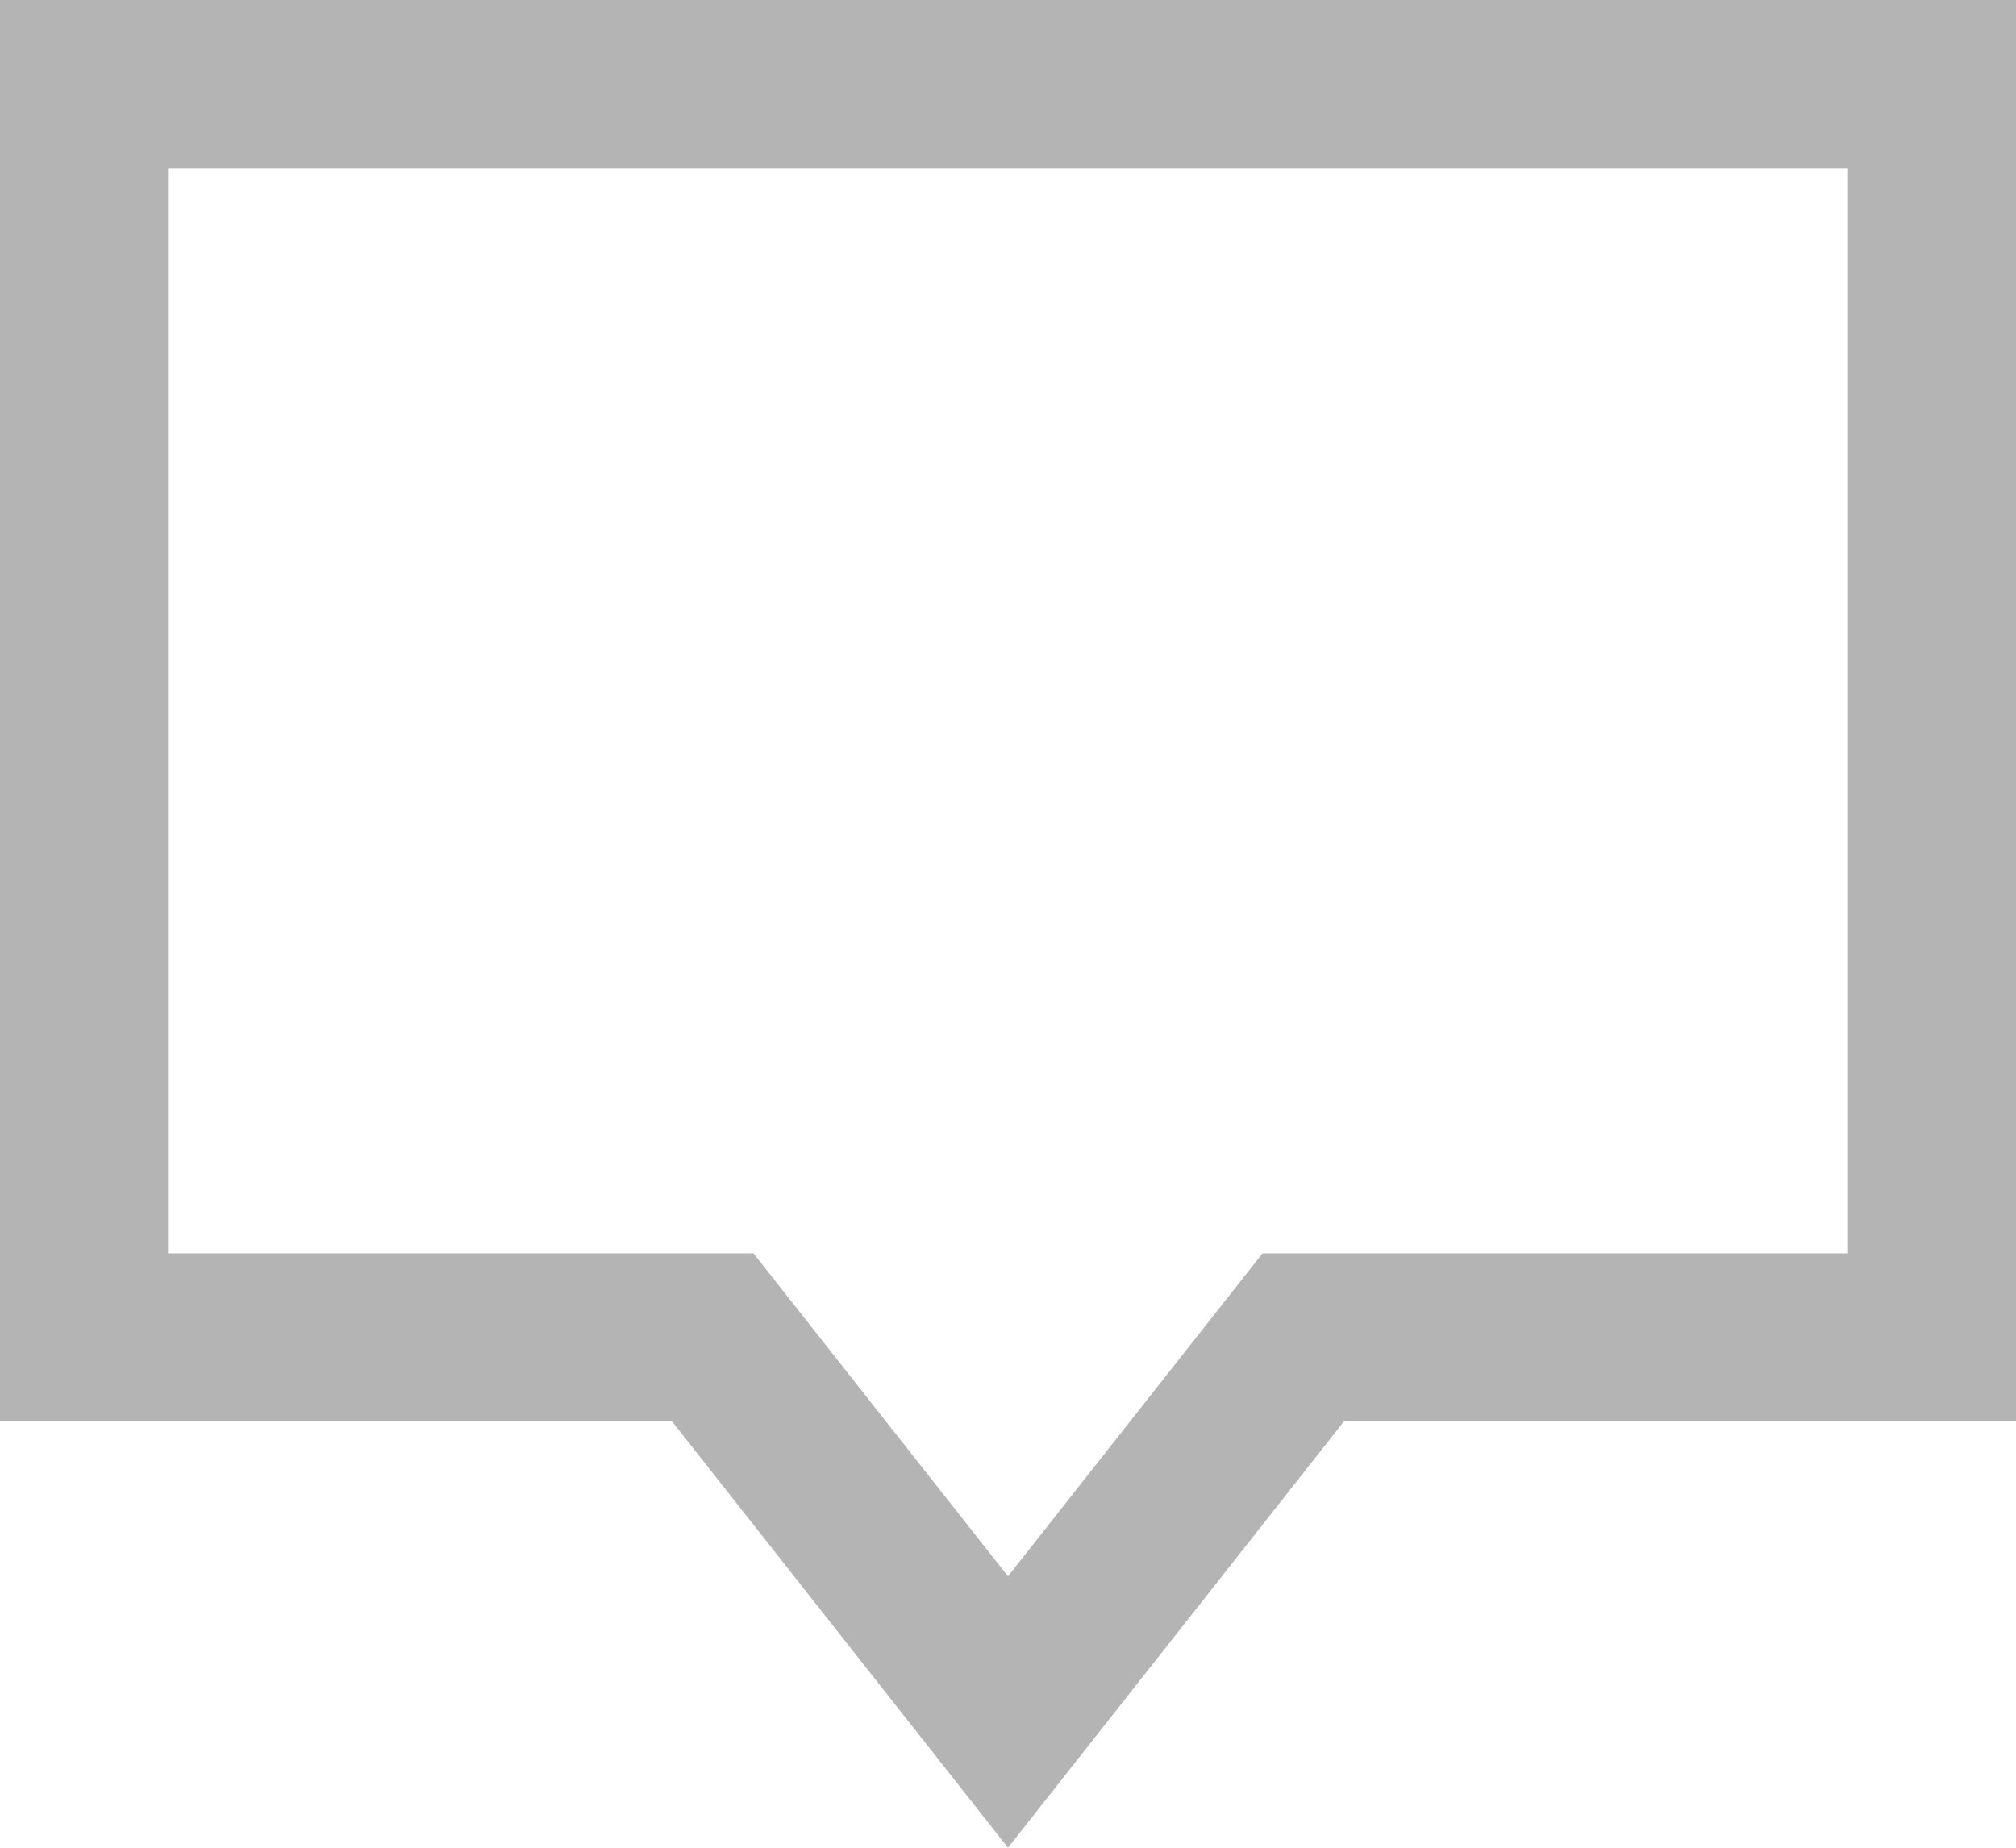
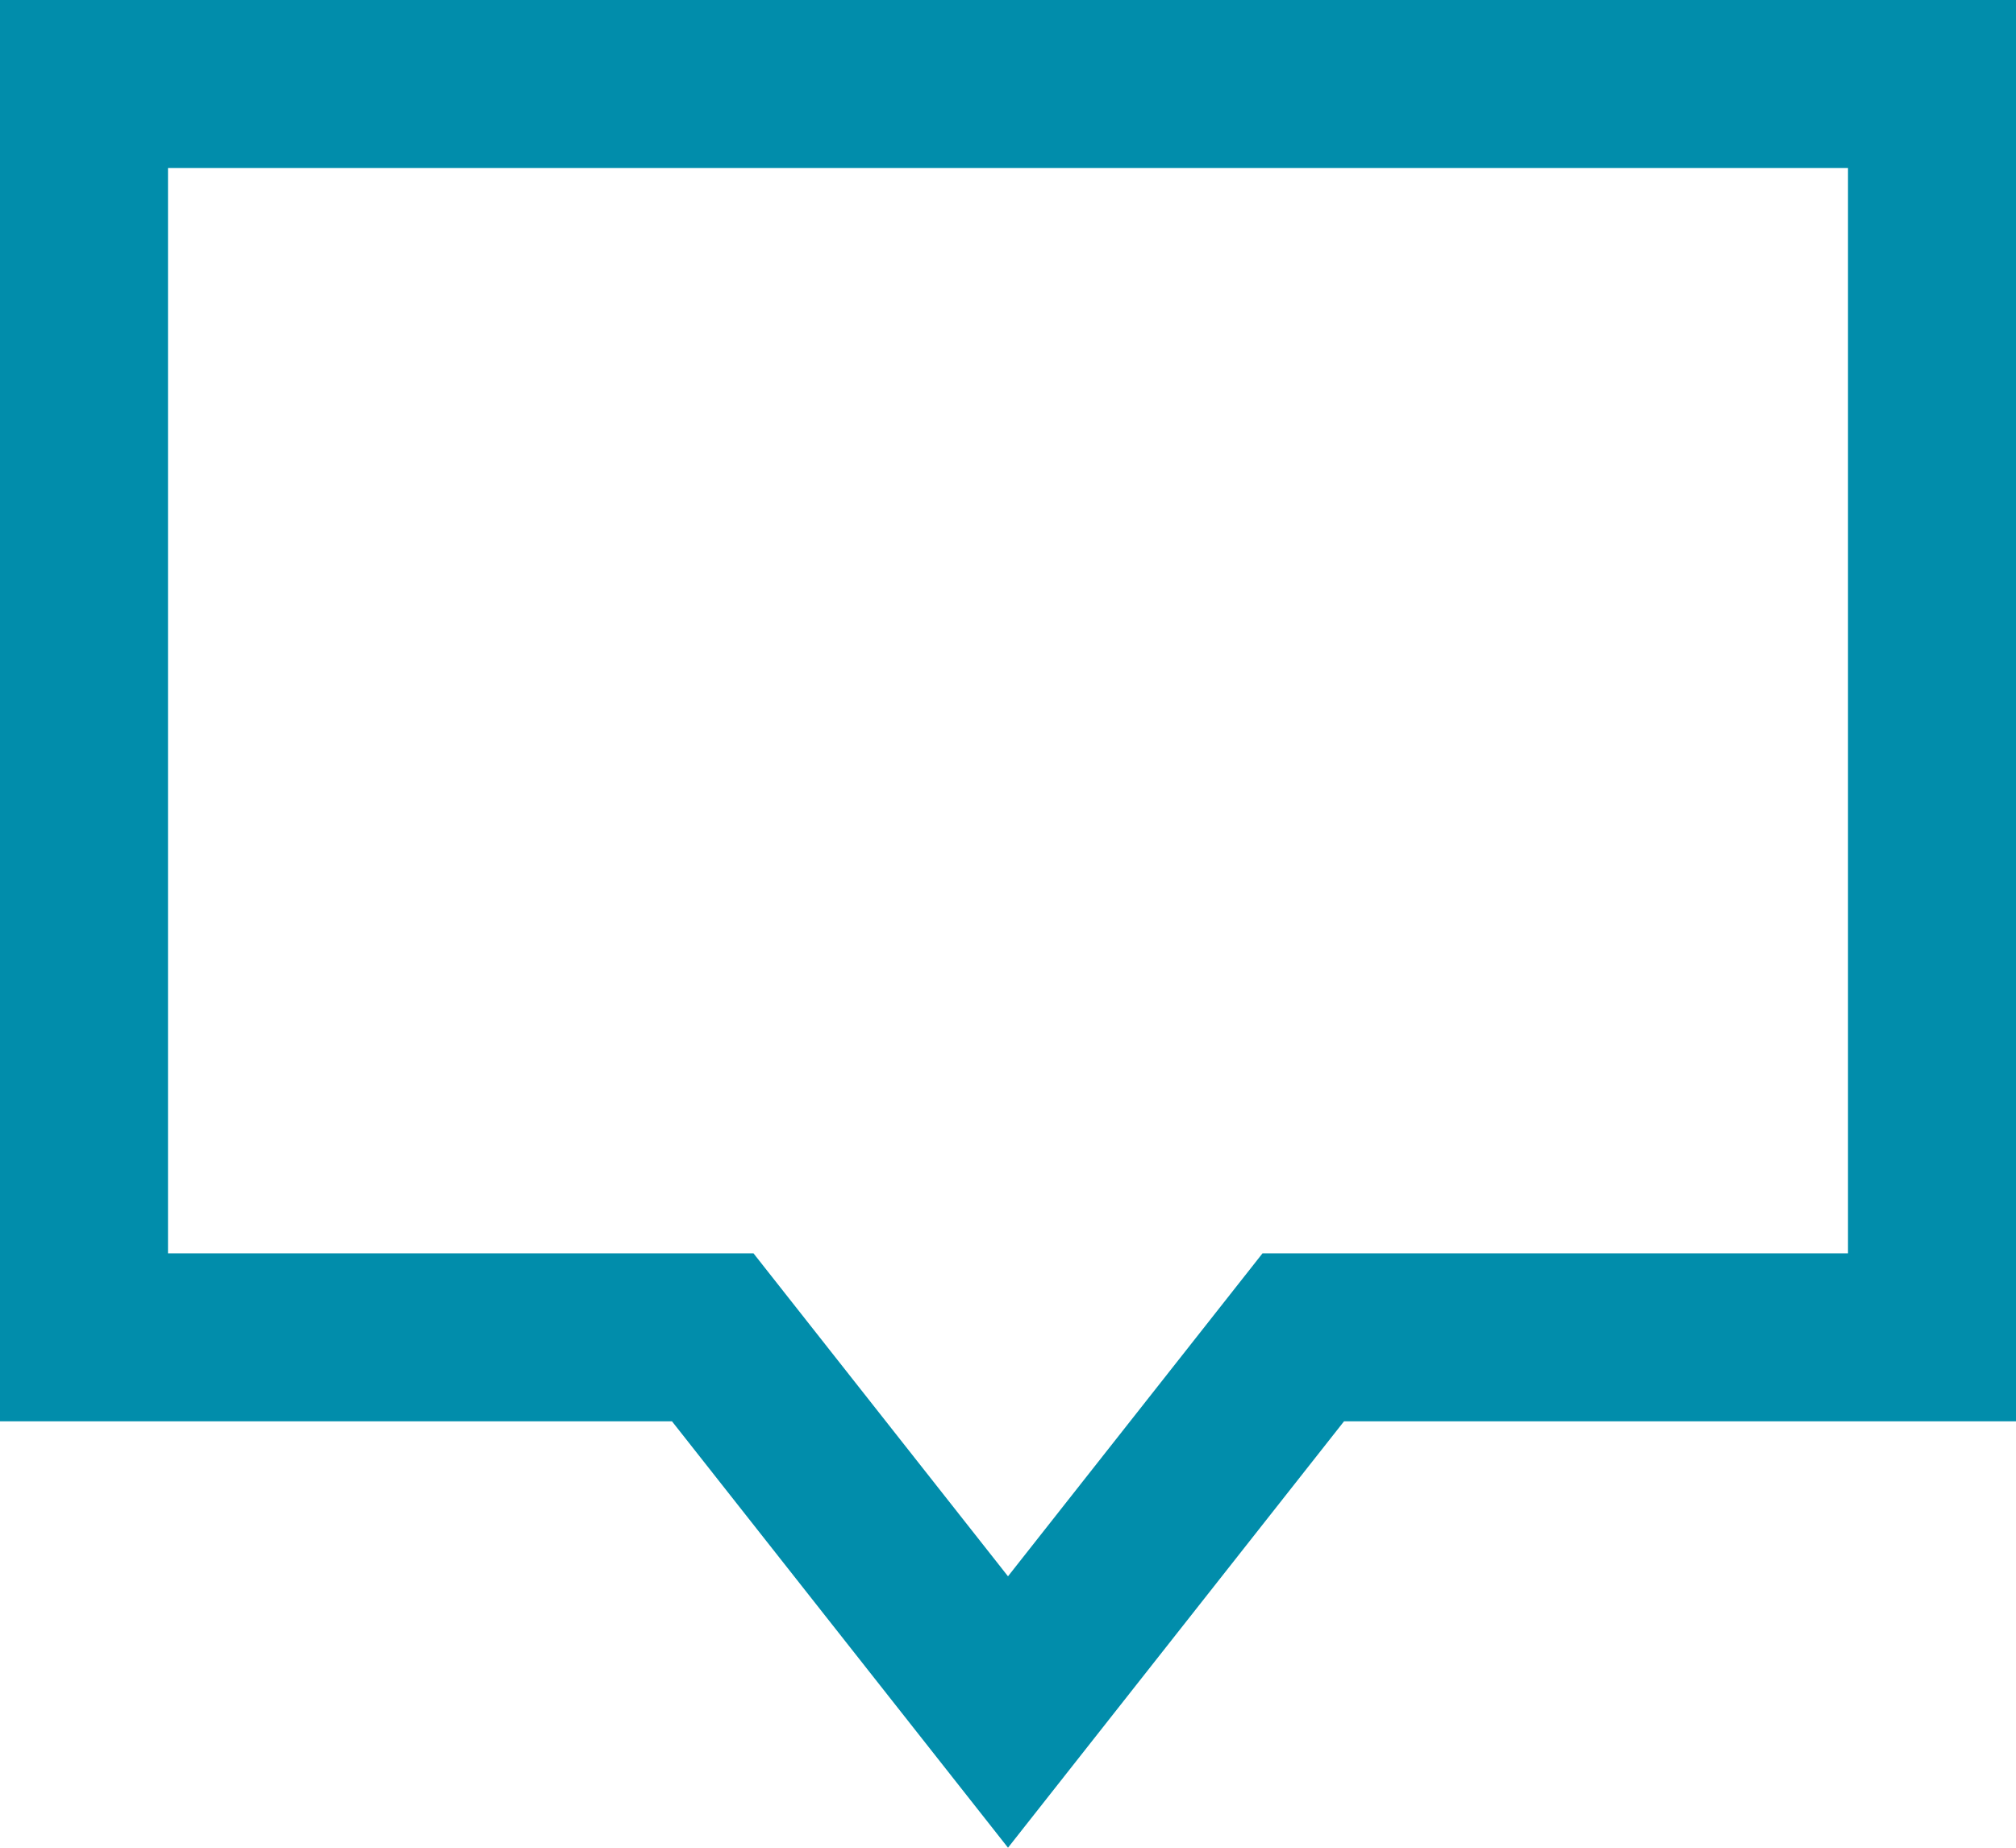
<svg xmlns="http://www.w3.org/2000/svg" width="24px" height="22px" viewBox="0 0 24 22" version="1.1">
-   <defs />
-   <g id="Components" stroke="none" stroke-width="1" fill="none" fill-rule="evenodd" opacity="0.5">
-     <g id="Toolkit-Documentation:-Components" transform="translate(-537, -1350)">
-       <g id="Popups-&amp;-Modals" transform="translate(534, 1269)">
-         <g id="Dialog" transform="translate(3, 66)">
-           <g id="baseline-speaker_notes-24px" transform="translate(0, 14)">
+   <g id="Components" stroke="none" stroke-width="1" fill="none" fill-rule="evenodd">
+     <g id="Toolkit-Documentation:-Components" transform="translate(-951, -1084)">
+       <g id="Popups-&amp;-Modals" transform="translate(951, 1003)">
+         <g id="Dialog" transform="translate(0, 66)">
+           <g id="icn_dialog" transform="translate(0, 14)">
            <polygon id="Shape" points="0 0 24 0 24 24 0 24" />
-             <path d="M23,2 L1,2 L1,16.923 L8.485,16.923 L12,21.384 L15.515,16.923 L23,16.923 L23,2 Z" id="Shape" stroke="#696969" stroke-width="2" />
+             <path d="M23,2 L1,2 L1,16.923 L8.485,16.923 L12,21.384 L15.515,16.923 L23,16.923 L23,2 Z" id="Shape" stroke="#018DAB" stroke-width="2" />
          </g>
        </g>
      </g>
    </g>
  </g>
</svg>
